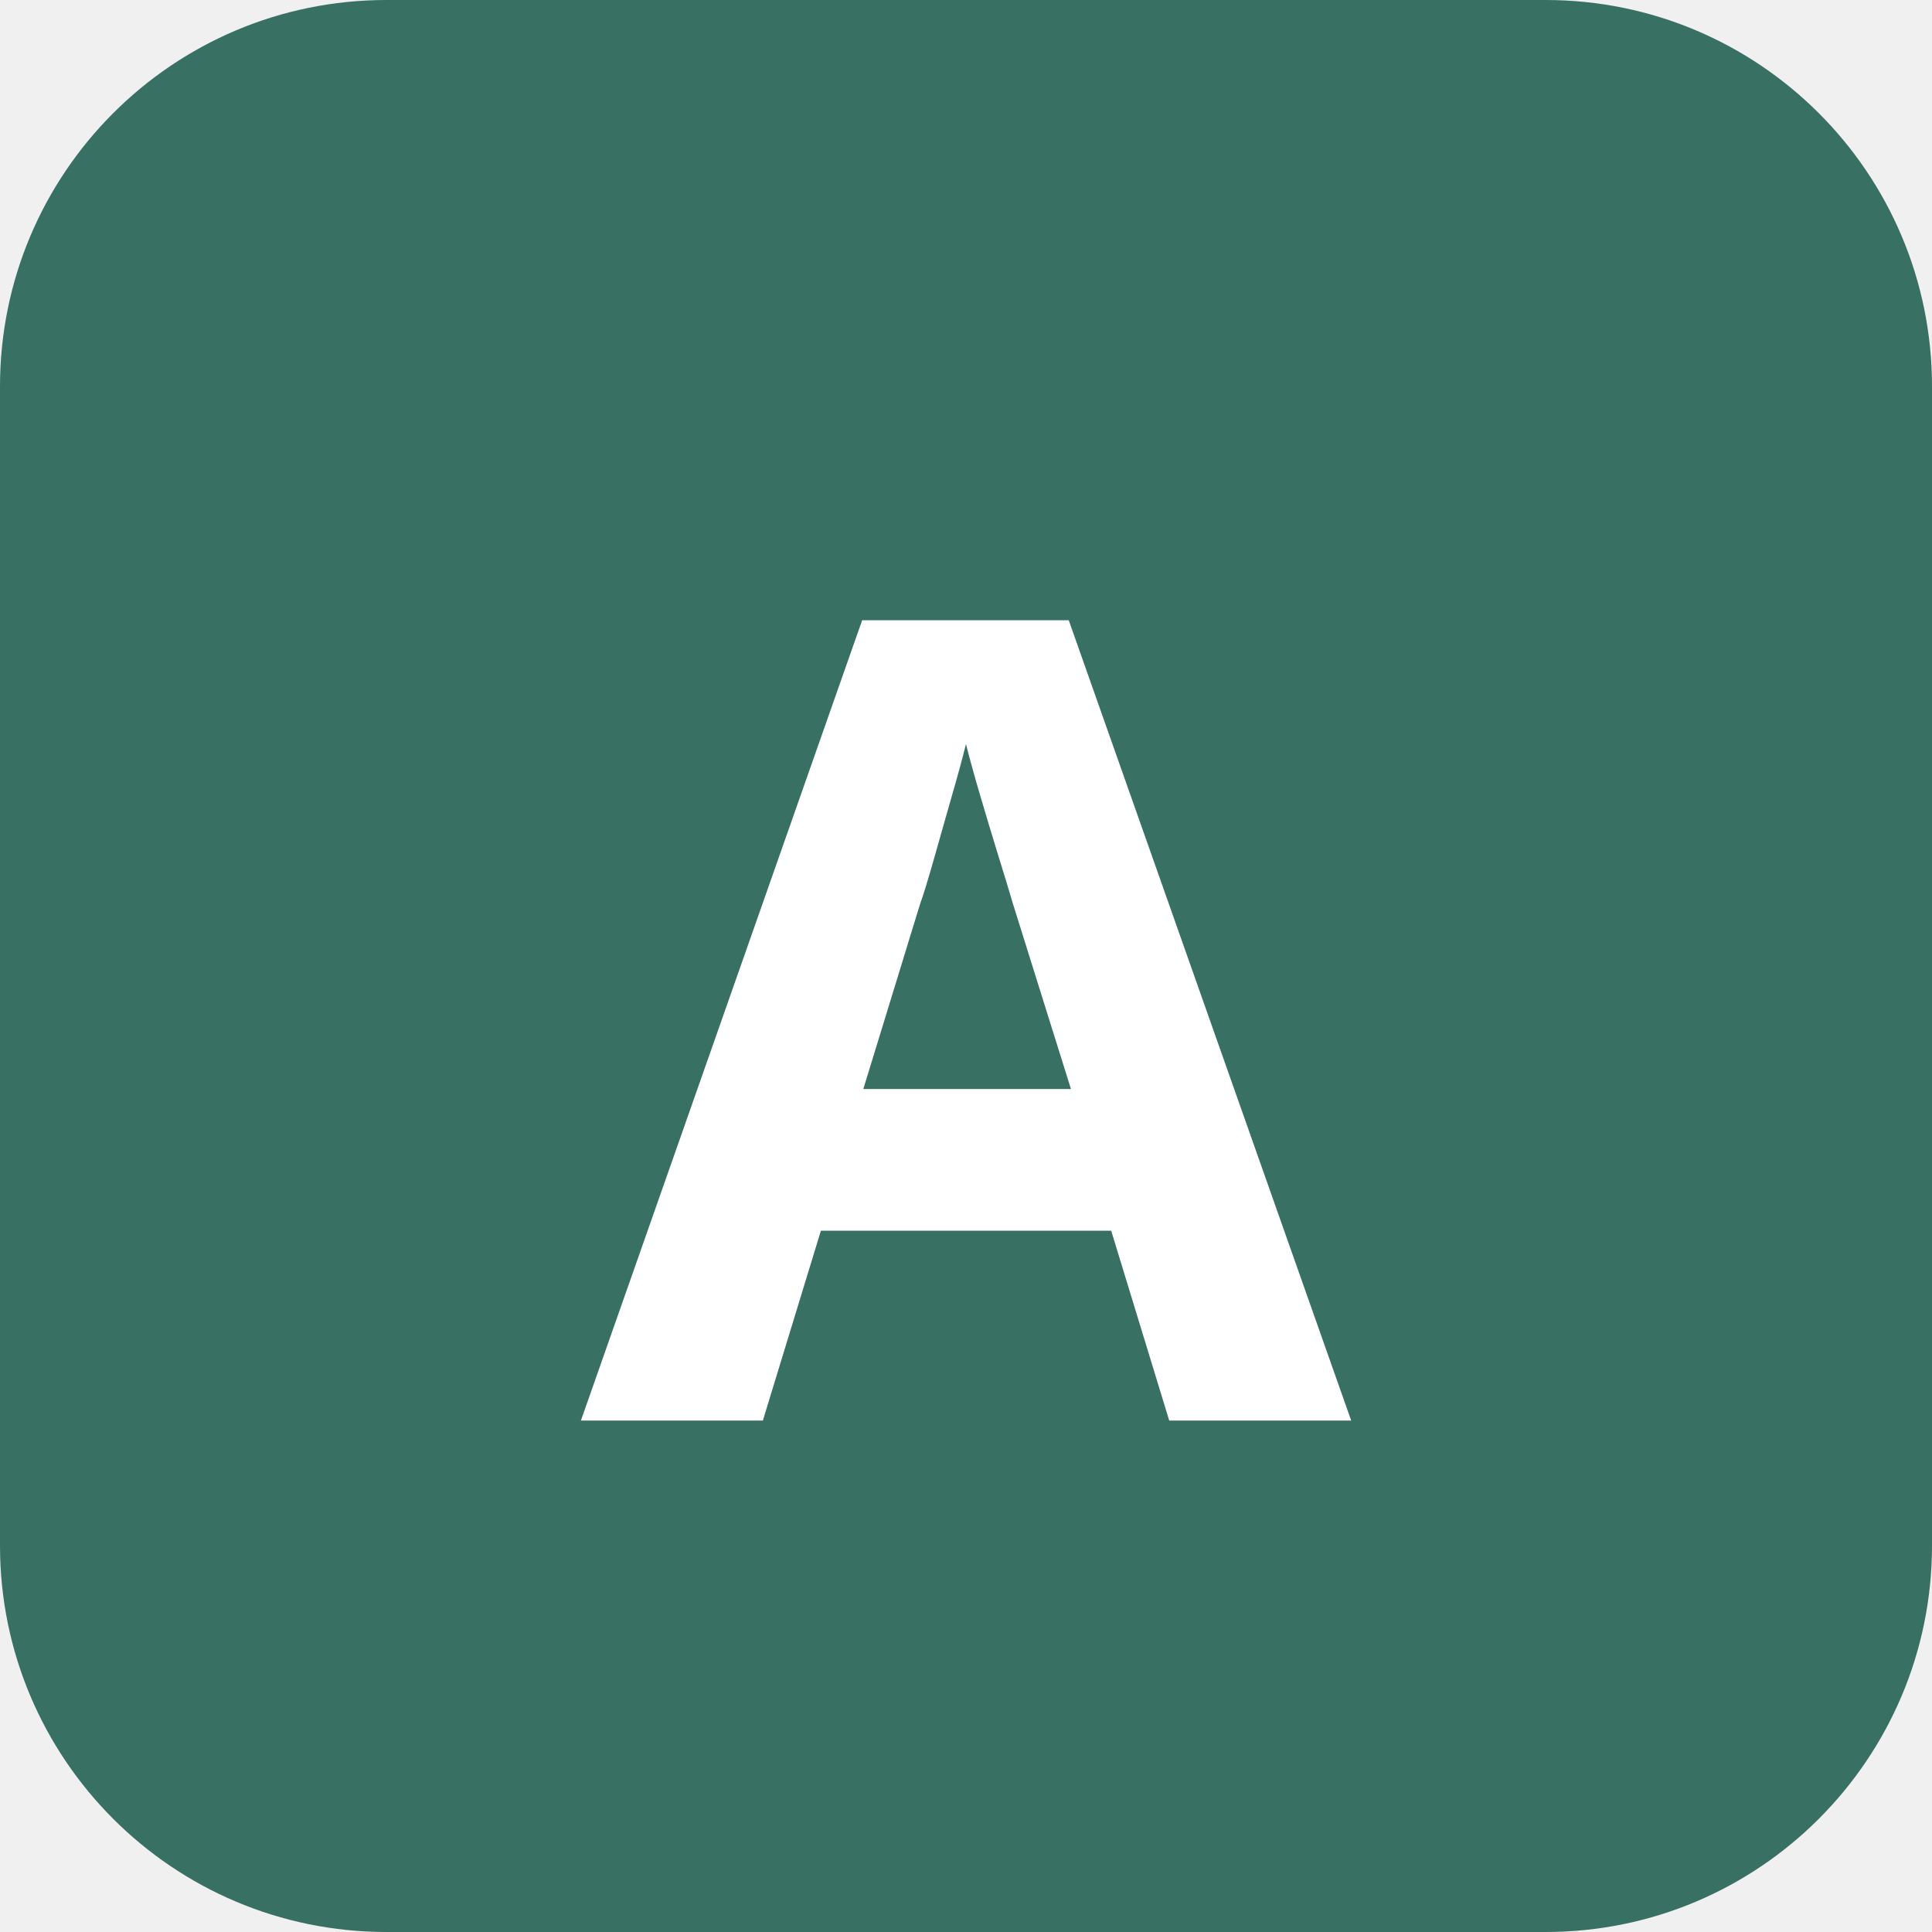
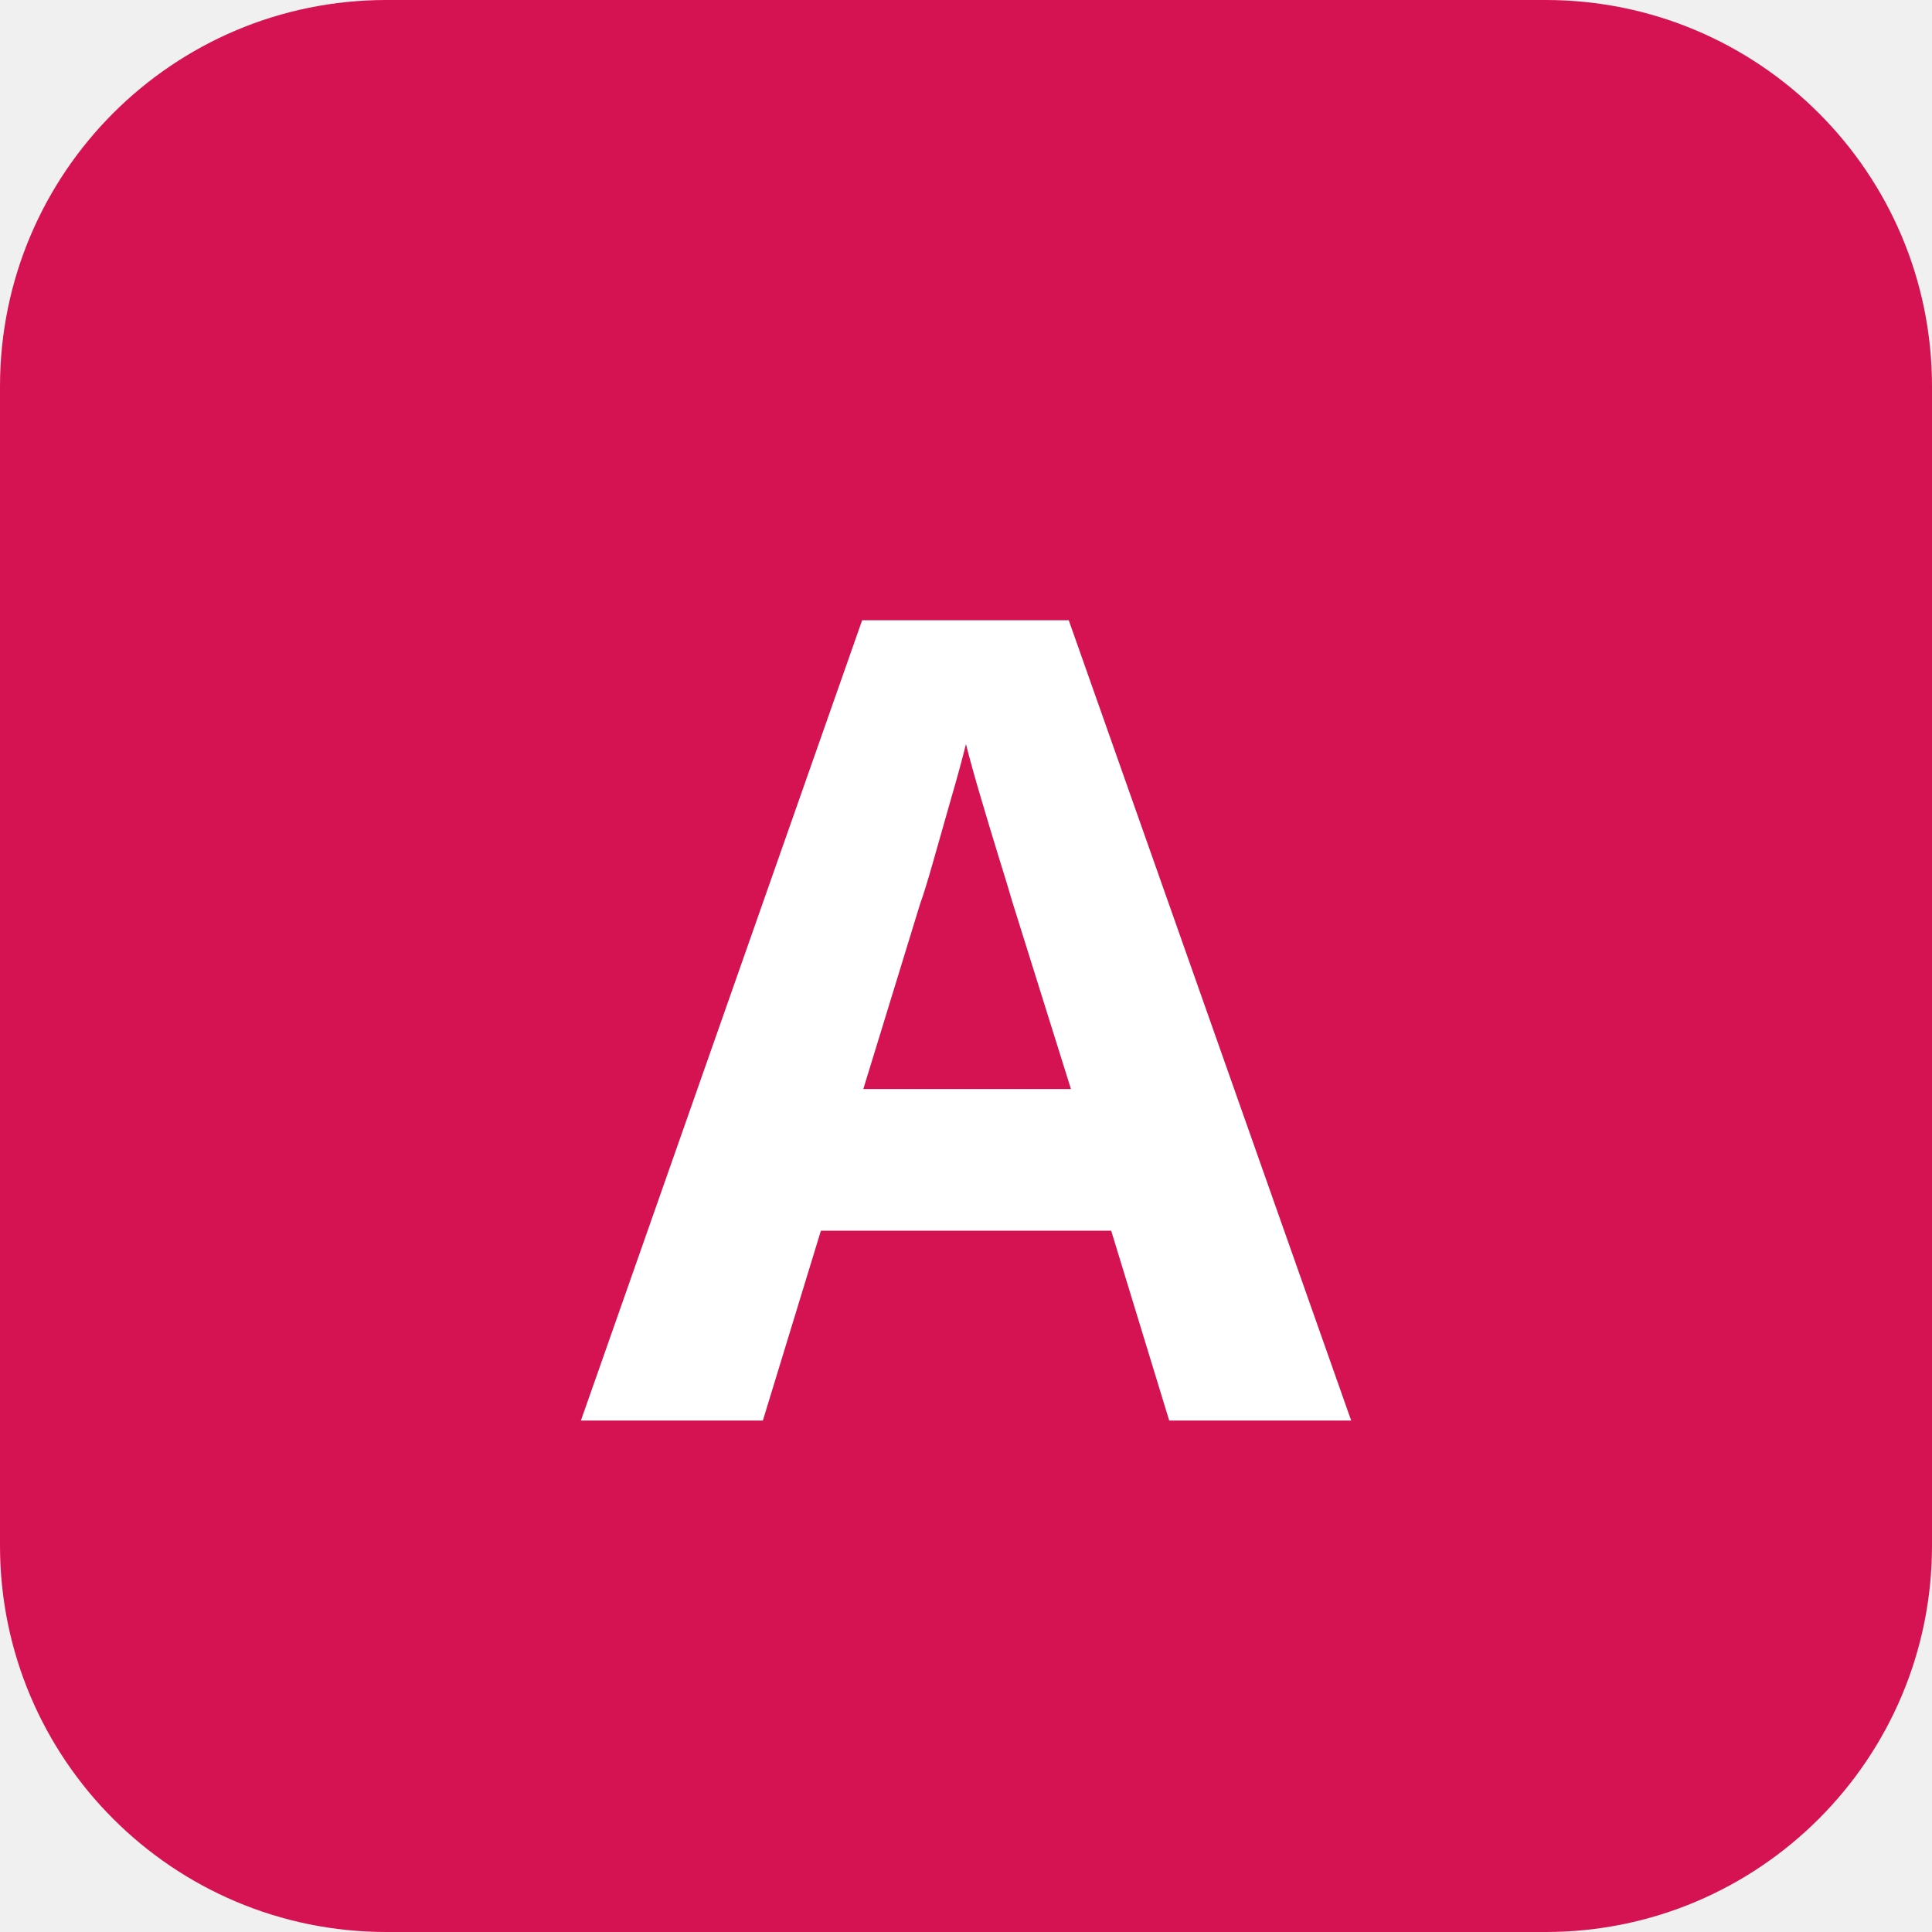
<svg xmlns="http://www.w3.org/2000/svg" width="180" height="180" viewBox="0 0 180 180" fill="none">
-   <rect width="180" height="180" rx="36" fill="#397064" />
+   <rect width="180" height="180" rx="36" fill="#d51352" />
  <text x="90" y="92" fill="#ffffff" font-family="ui-sans-serif, system-ui, sans-serif" font-size="104" font-weight="700" text-anchor="middle" dominant-baseline="central">A</text>
</svg>
